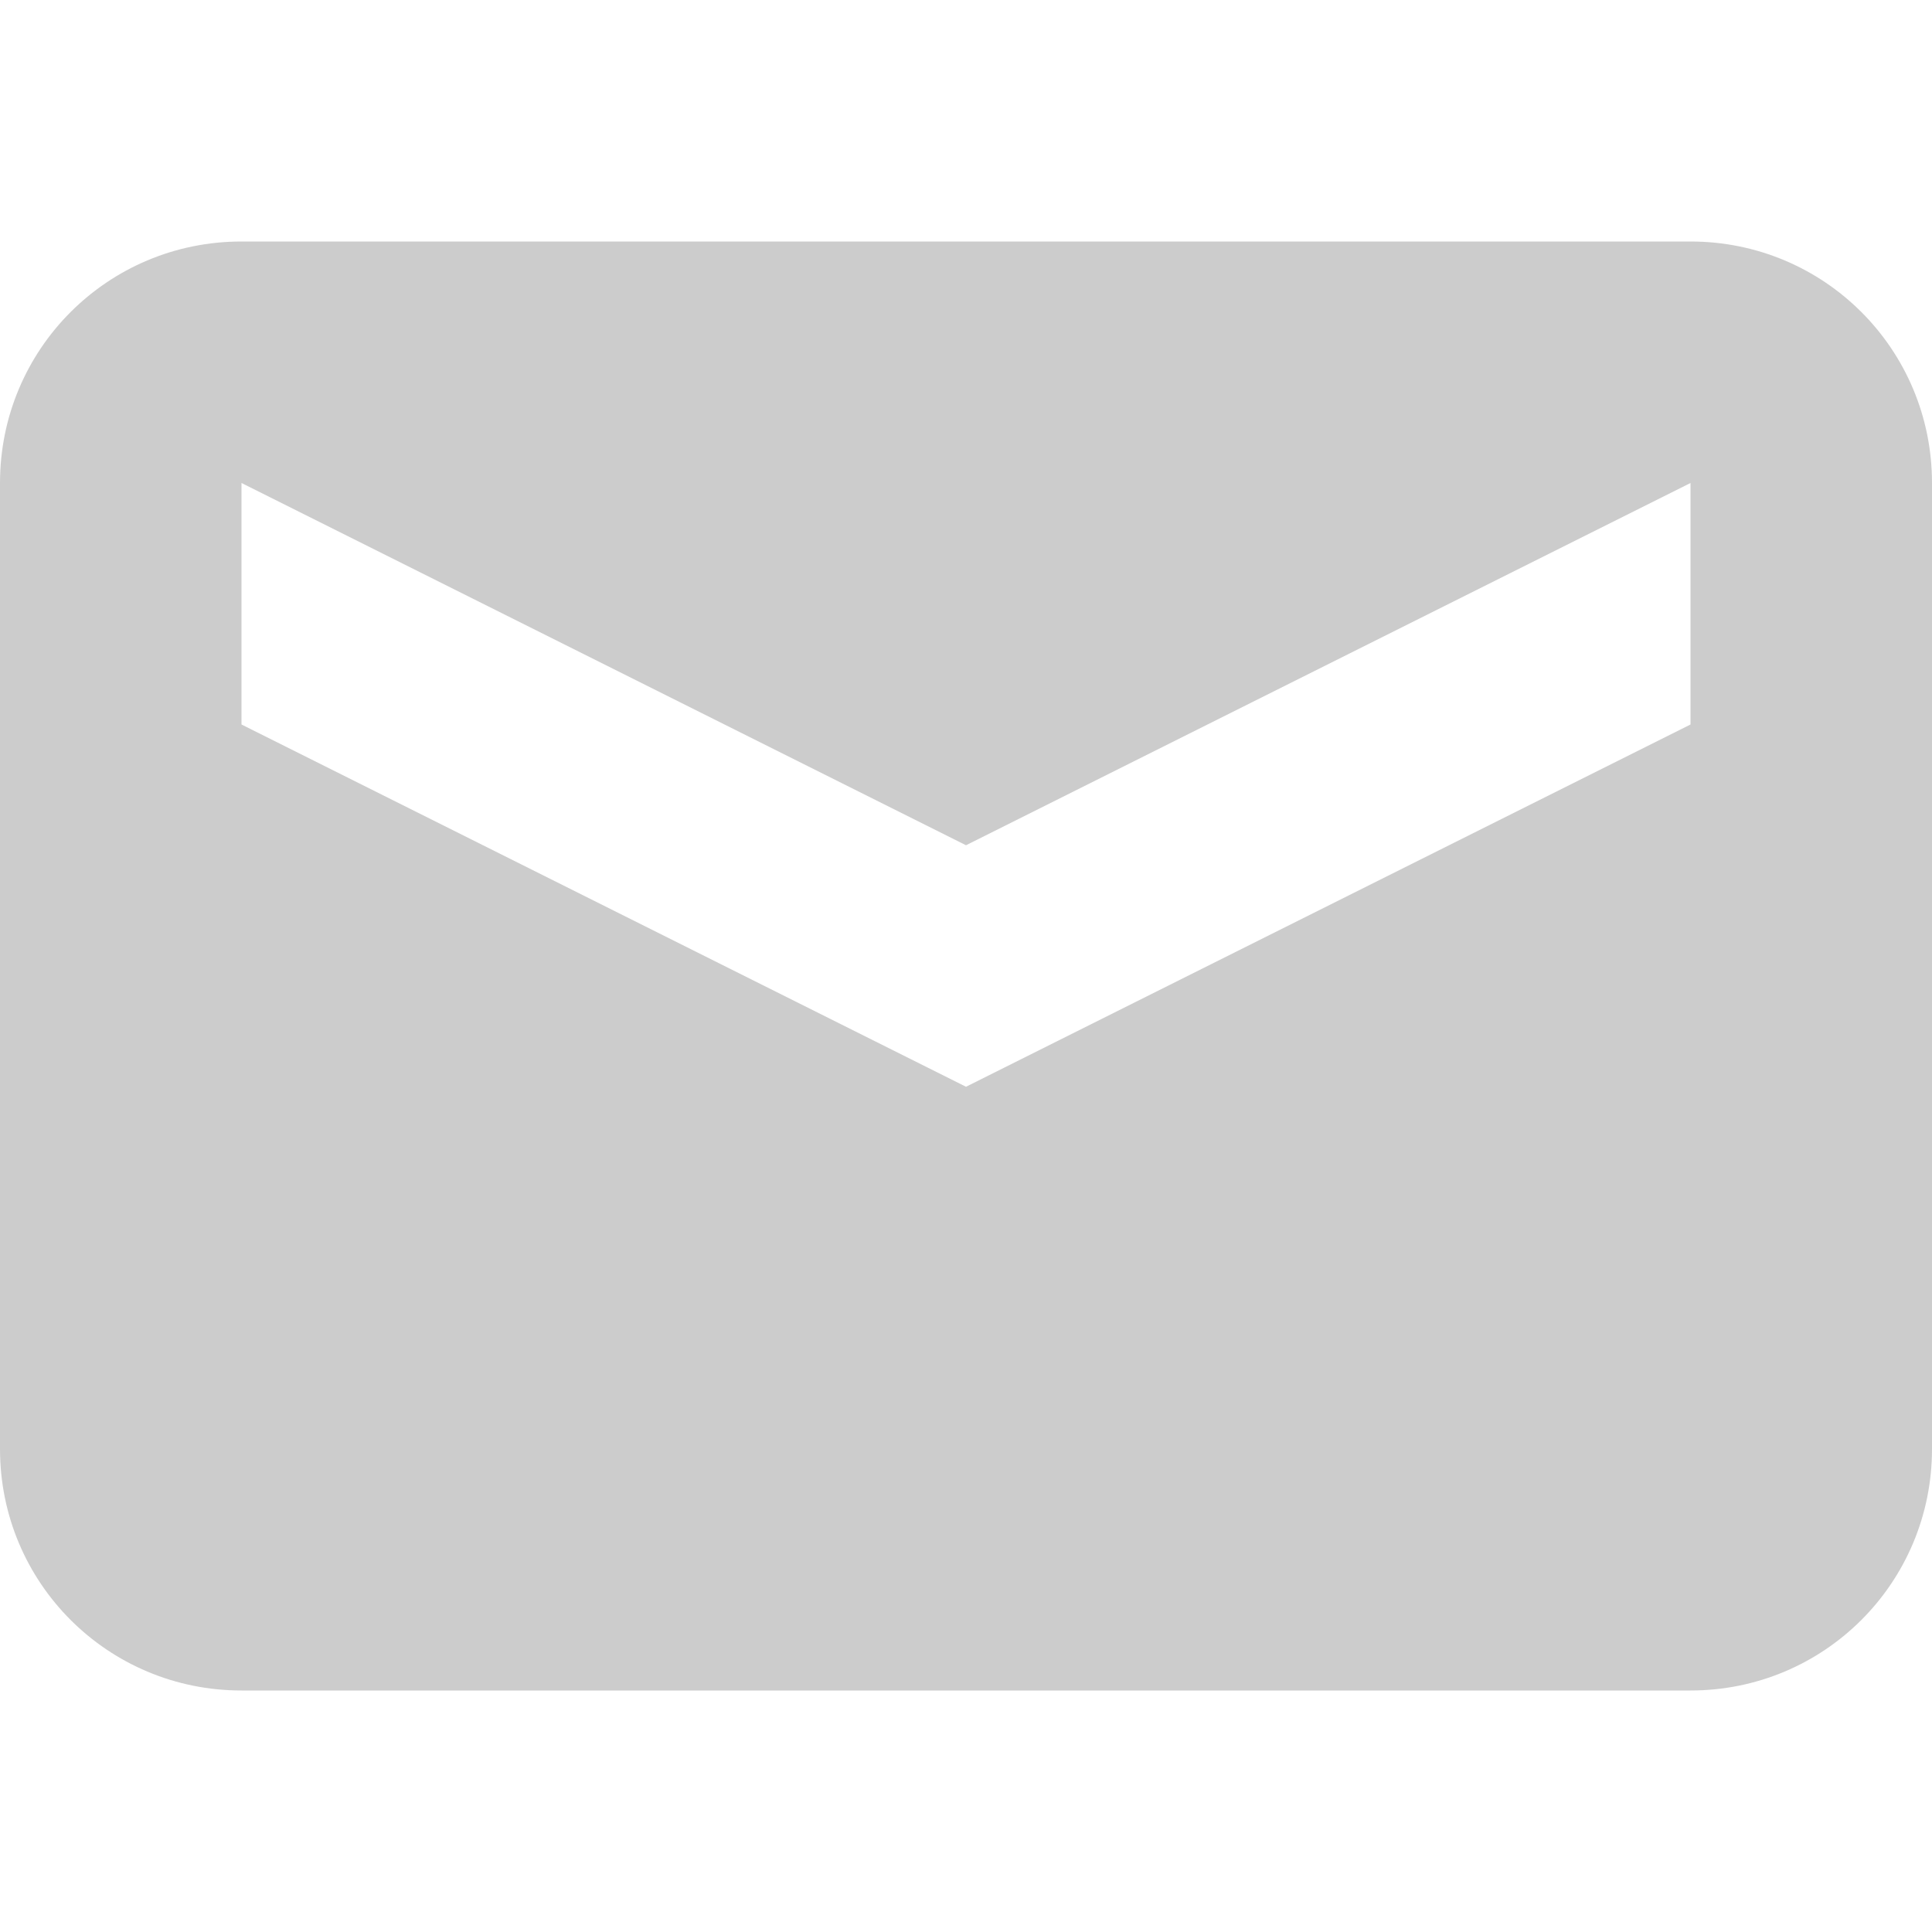
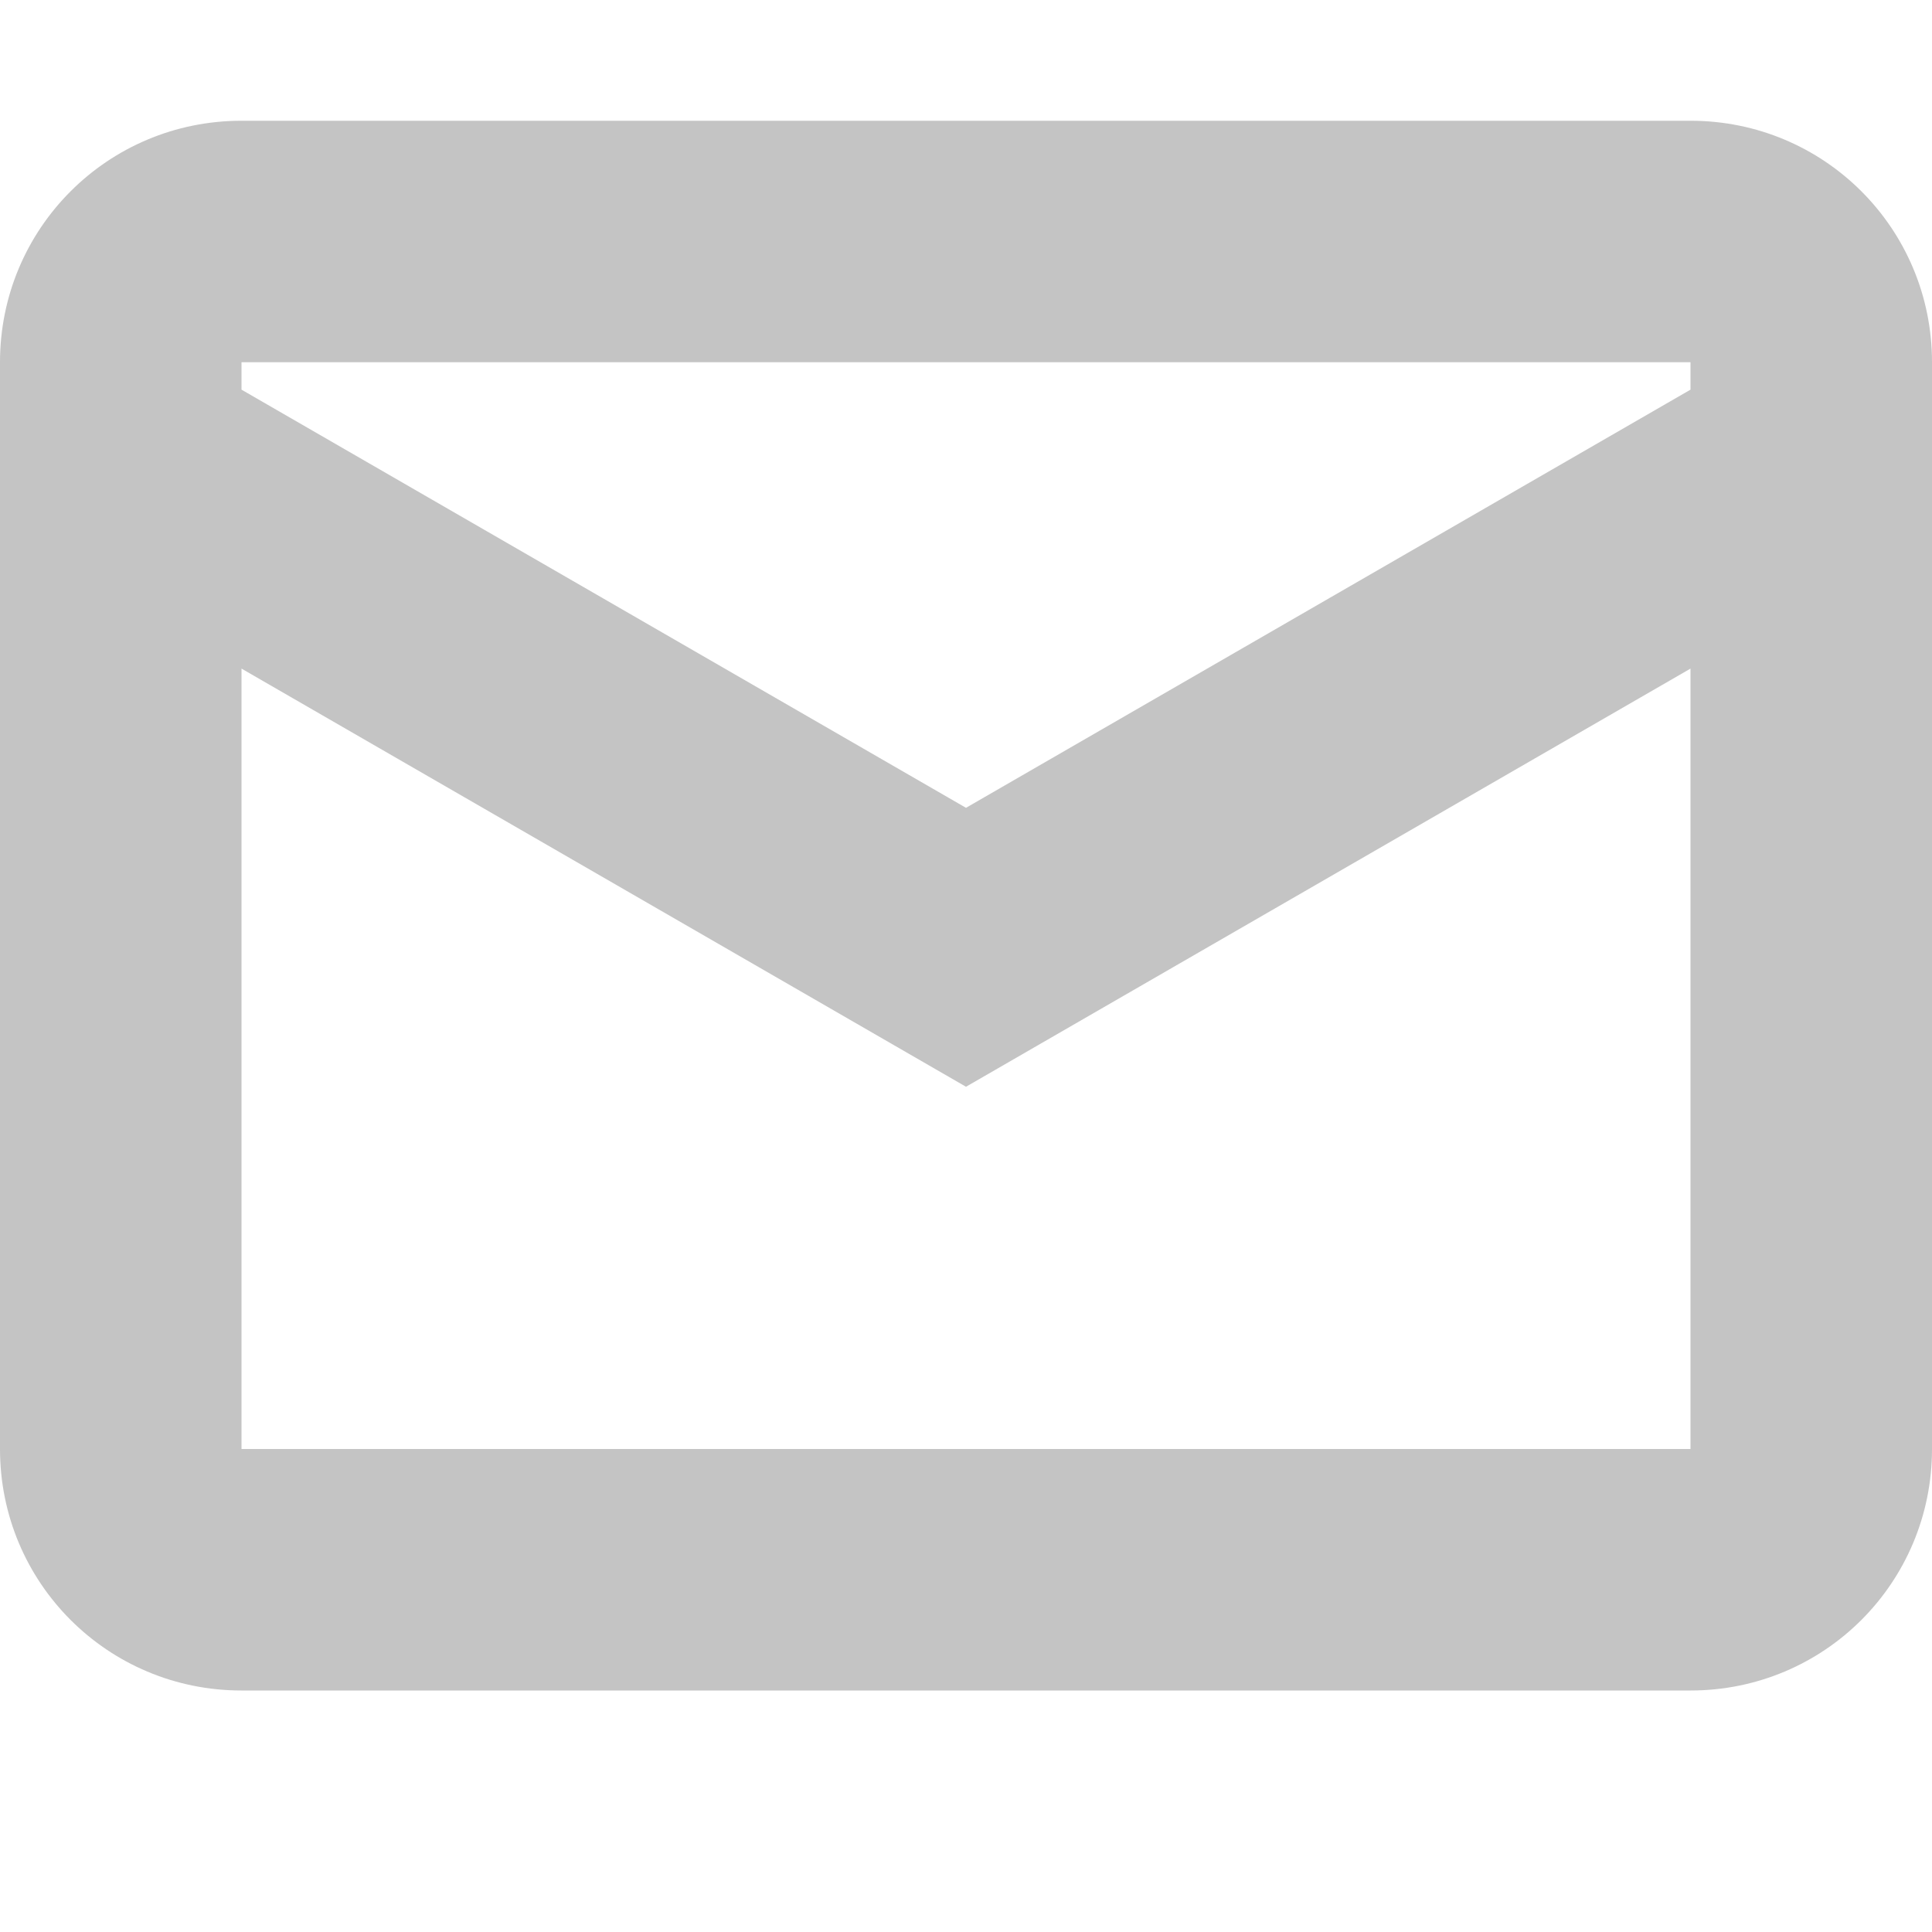
<svg xmlns="http://www.w3.org/2000/svg" width="16" height="16" version="1.1">
-   <path style="fill:#555555;opacity:0.3" d="M 2 2 C 0.892 2 0 2.892 0 4 L 0 12 C 0 13.108 0.892 14 2 14 L 14 14 C 15.108 14 16 13.108 16 12 L 16 4 C 16 2.892 15.108 2 14 2 L 2 2 z M 2 4 L 8 7 L 14 4 L 14 6 L 8 9 L 2 6 L 2 4 z" />
+   <path d="m2 1c-1.108 0-2 0.892-2 2v9c0 1.108 0.892 2 2 2h12c1.108 0 2-0.892 2-2v-9c0-1.108-0.892-2-2-2zm0 2h12v0.227l-6 3.463-6-3.463zm0 2.537 6 3.463 6-3.463v6.463h-12z" fill="#555555" opacity=".35" stroke-linecap="square" stroke-width="2.082" style="paint-order:fill markers stroke" />
</svg>
